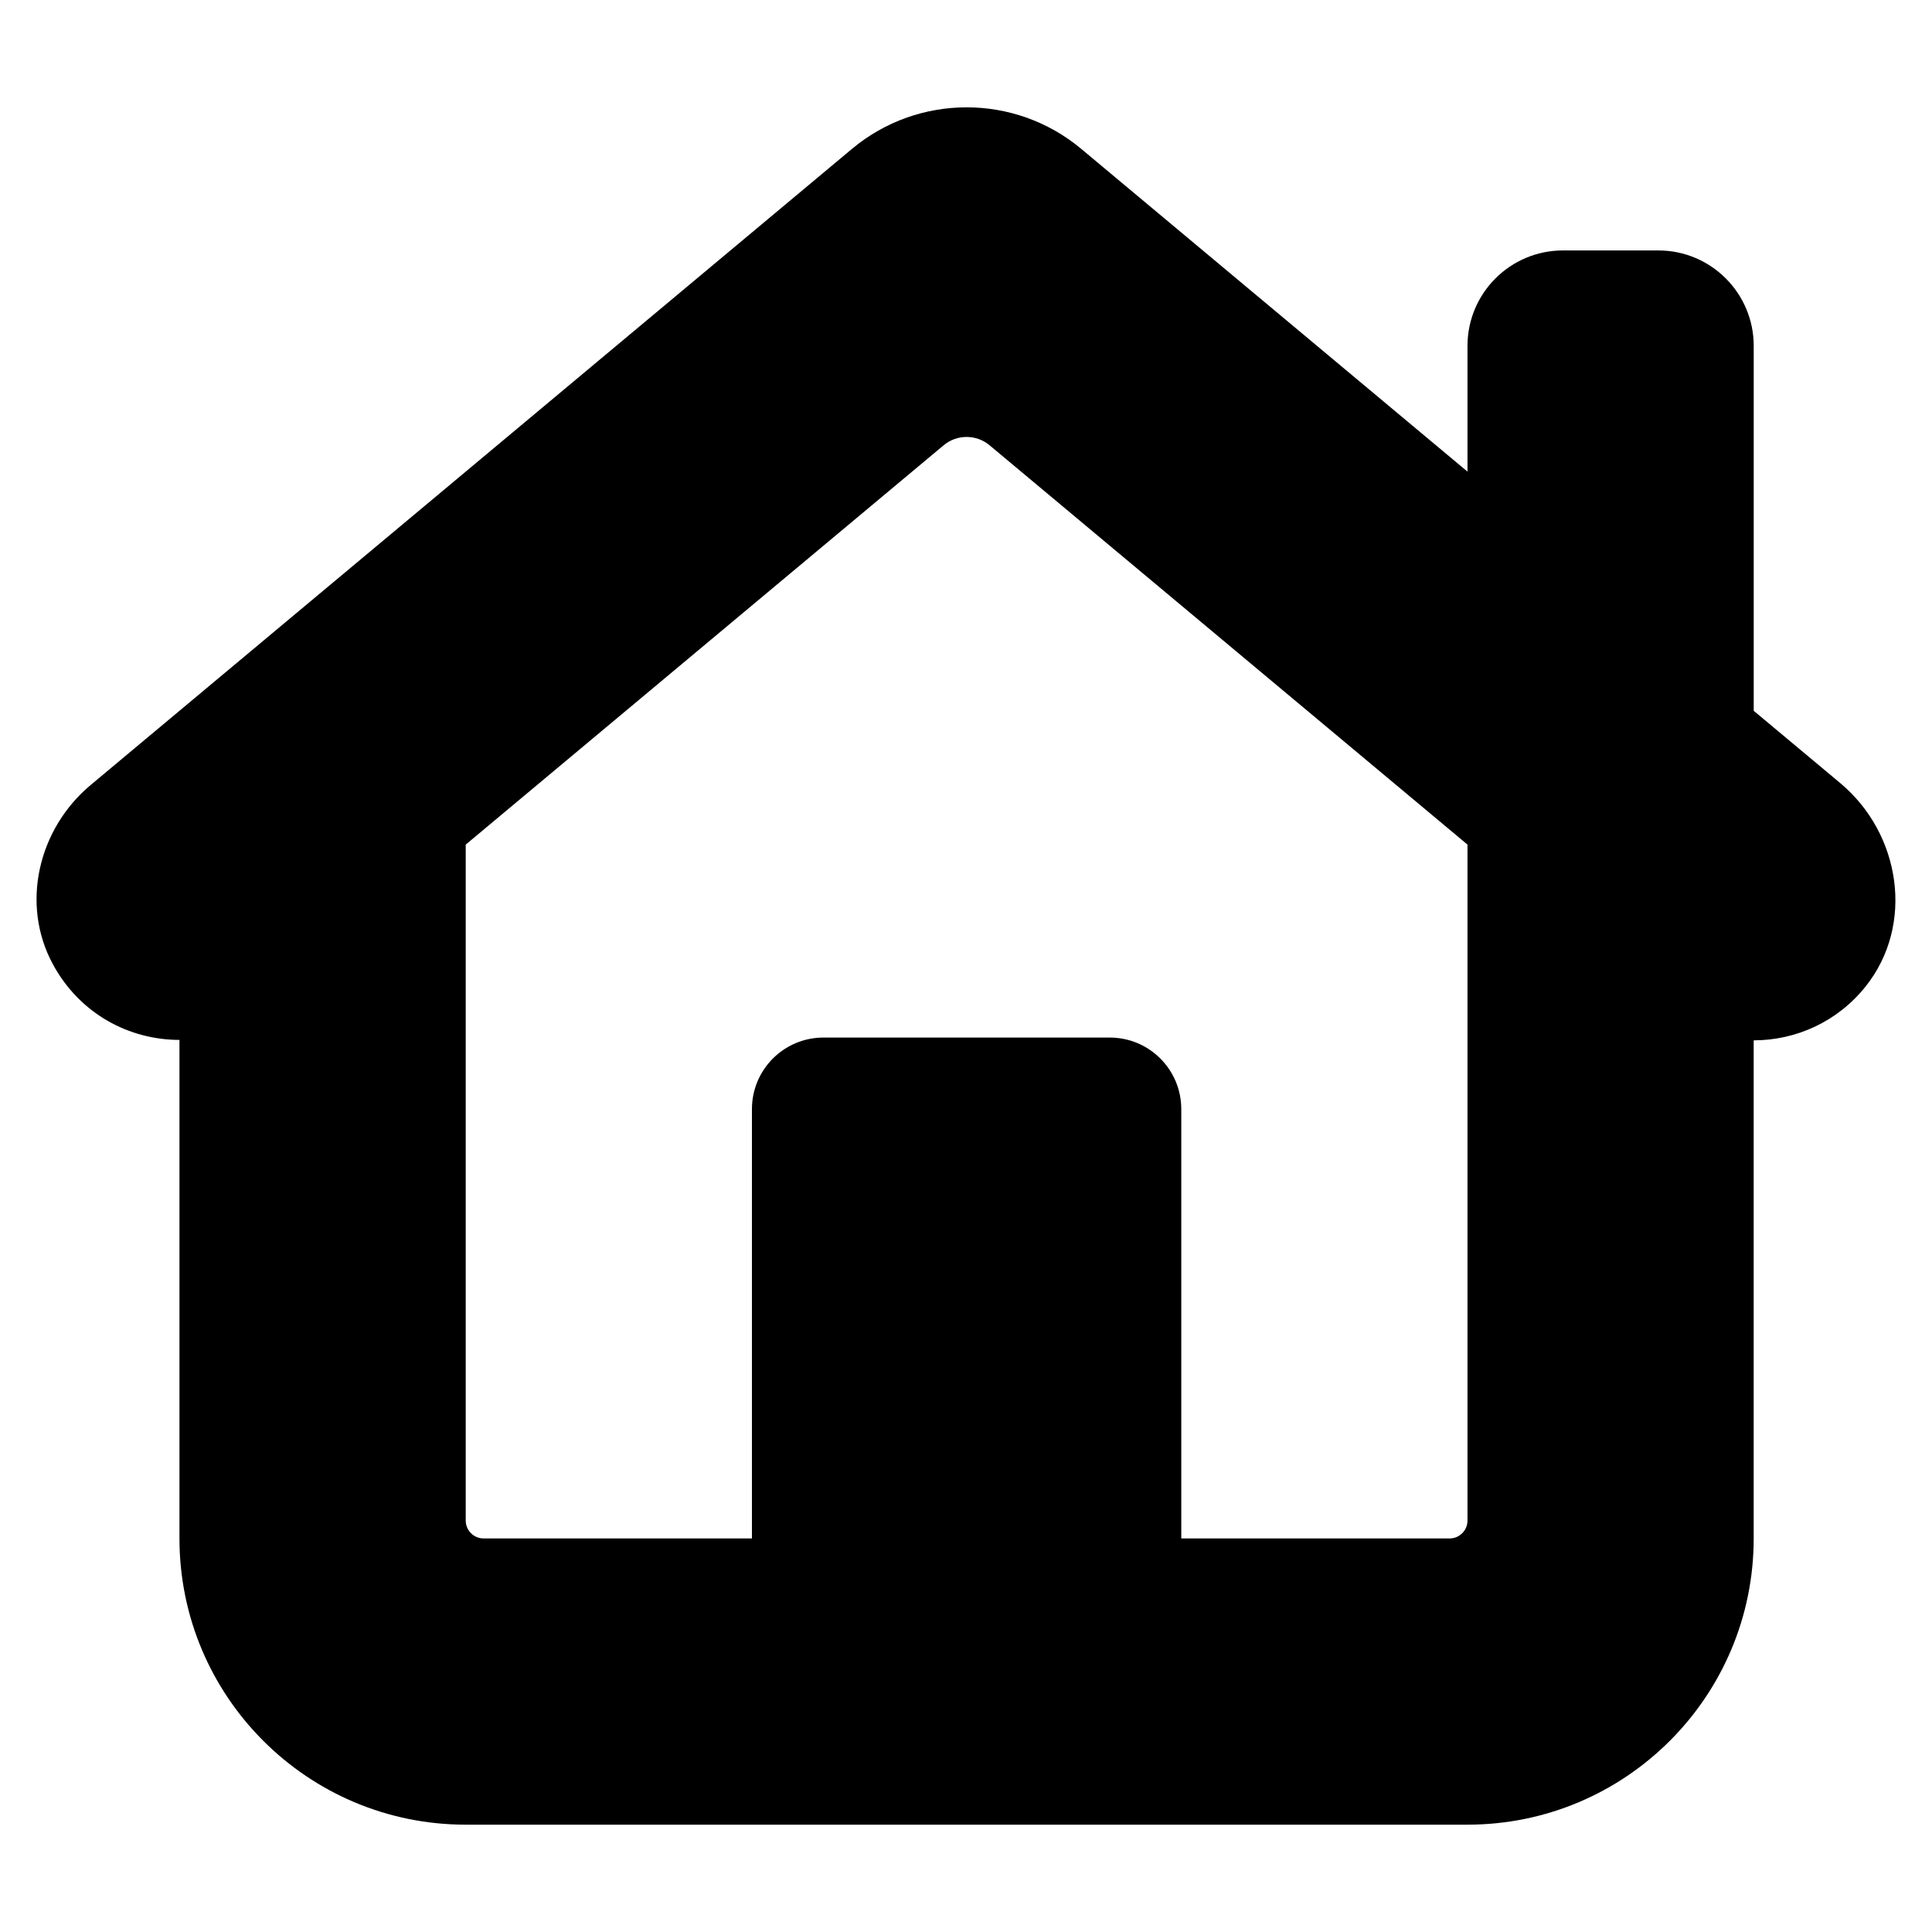
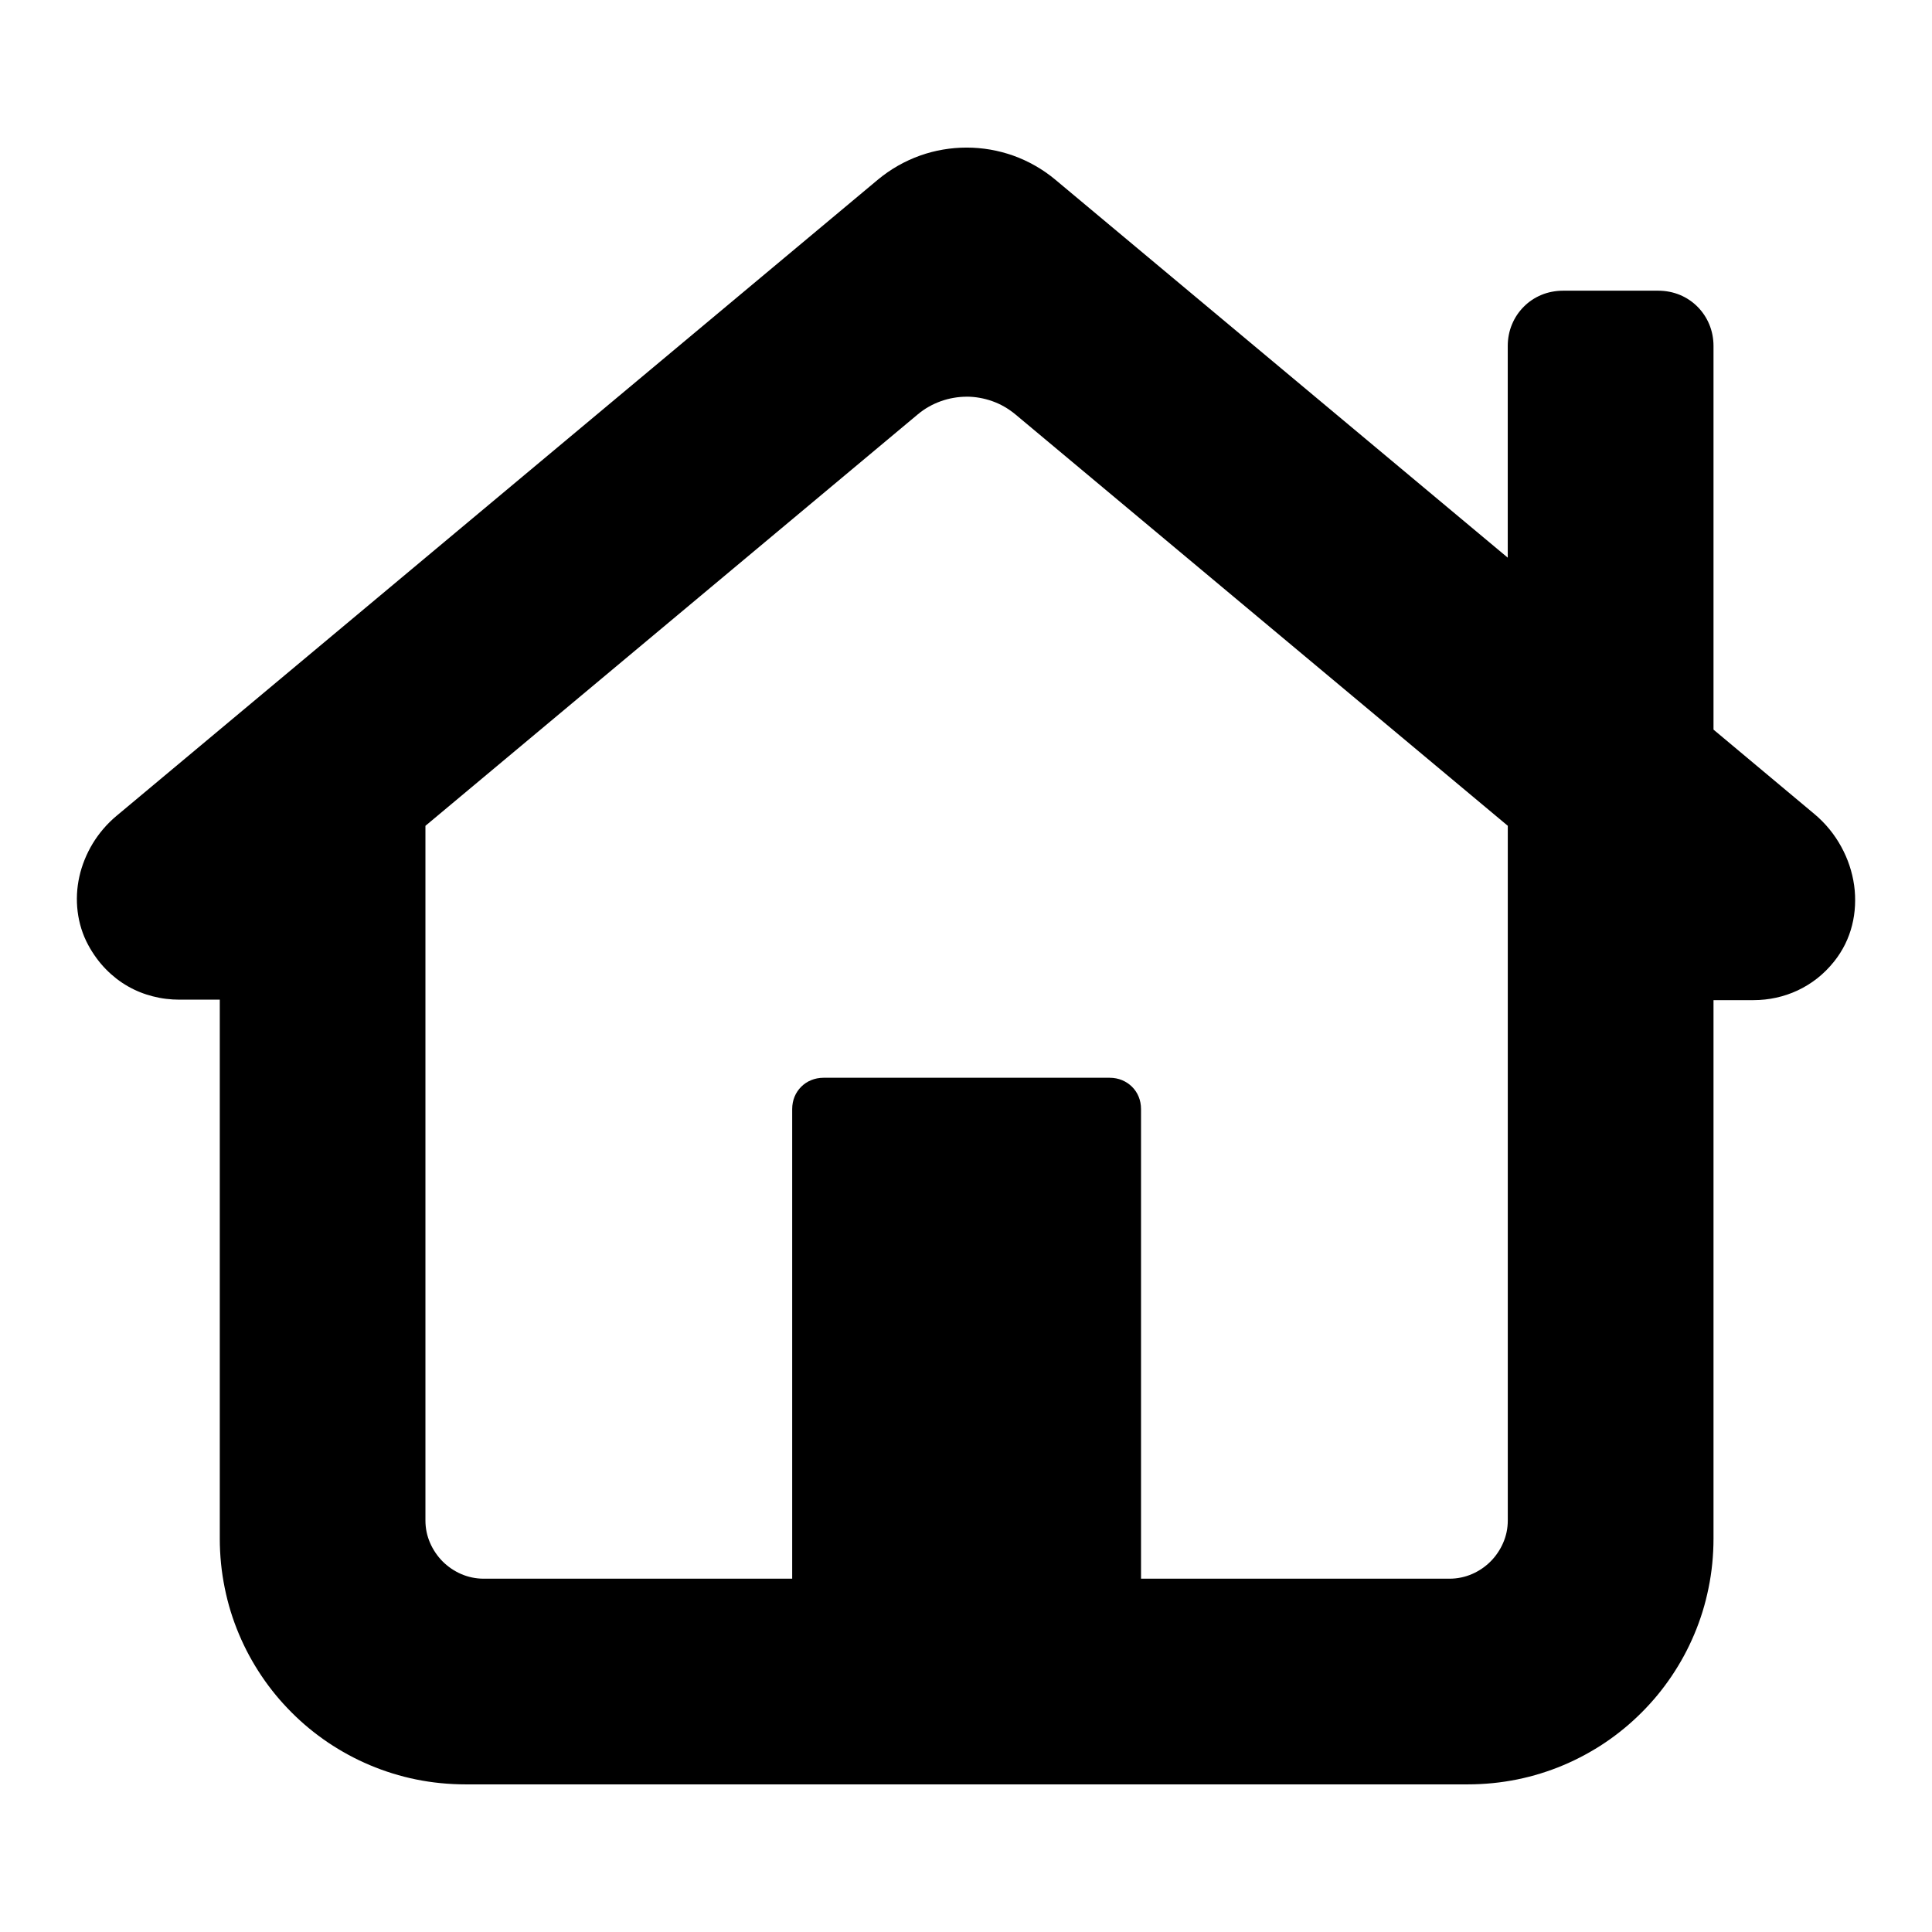
<svg xmlns="http://www.w3.org/2000/svg" fill="#1a1a1a" viewBox="0 0 54 54" width="96" height="96" version="1.1" id="svg4">
  <defs id="defs8" />
-   <path d="m 27.017,3 c -1.139,0 -2.277,0.387 -3.205,1.162 L 2.534,21.941 c -1.465,1.224 -1.966,3.329 -1.057,5.008 0.759,1.4 2.143,2.116 3.539,2.117 V 43 c 0,4.418 3.582,8 8,8 h 28 c 4.418,0 8,-3.582 8,-8 V 29.078 c 1.172,-5.66e-4 2.334,-0.511 3.127,-1.504 1.377,-1.724 0.986,-4.271 -0.707,-5.686 L 49.017,19.867 V 9.668 C 49.017,8.195 47.823,7 46.351,7 H 43.685 c -1.473,0 -2.668,1.195 -2.668,2.668 v 3.514 L 30.222,4.162 C 29.294,3.387 28.156,3 27.017,3 Z m 0,9.213 c 0.228,0 0.455,0.077 0.641,0.232 l 13.359,11.162 V 42.5 c 0,0.276 -0.224,0.5 -0.5,0.5 h -7.5 V 31 c 0,-1.105 -0.895,-2 -2,-2 h -8 c -1.105,0 -2,0.895 -2,2 v 12 h -7.5 c -0.276,0 -0.5,-0.224 -0.5,-0.5 V 23.607 l 13.359,-11.162 c 0.185,-0.155 0.413,-0.232 0.641,-0.232 z" id="path2" style="fill:#000000;fill-opacity:1;stroke:none" />
+   <path id="path5" style="fill:#000000;fill-opacity:1;stroke:none;stroke-width:1.125;stroke-dasharray:none;stroke-opacity:1" d="m 27.018,4.125 c -0.221,0 -0.442,0.019 -0.66,0.056 -0.218,0.037 -0.433,0.093 -0.643,0.168 -0.21,0.075 -0.415,0.169 -0.613,0.281 -0.198,0.113 -0.388,0.244 -0.568,0.394 L 3.256,22.804 c -0.134,0.112 -0.258,0.235 -0.369,0.365 -0.111,0.13 -0.211,0.268 -0.298,0.412 -0.087,0.144 -0.162,0.295 -0.224,0.449 -0.062,0.154 -0.112,0.312 -0.147,0.472 -0.036,0.161 -0.058,0.324 -0.066,0.487 -0.008,0.163 -0.002,0.327 0.018,0.489 0.02,0.162 0.054,0.321 0.103,0.478 0.049,0.157 0.113,0.311 0.193,0.458 0.07,0.13 0.147,0.251 0.23,0.364 0.082,0.113 0.17,0.216 0.264,0.312 0.093,0.096 0.192,0.183 0.294,0.263 0.102,0.079 0.209,0.151 0.32,0.214 0.11,0.063 0.224,0.118 0.341,0.165 0.117,0.047 0.236,0.085 0.357,0.116 0.121,0.031 0.244,0.055 0.369,0.07 0.125,0.015 0.25,0.023 0.377,0.023 h 1.125 v 15.059 c 0,0.238 0.012,0.472 0.035,0.704 0.023,0.232 0.059,0.46 0.104,0.684 0.046,0.224 0.101,0.445 0.168,0.66 0.067,0.216 0.144,0.426 0.231,0.632 0.087,0.206 0.183,0.407 0.289,0.602 0.106,0.195 0.221,0.384 0.344,0.567 0.123,0.183 0.255,0.359 0.394,0.528 0.14,0.17 0.289,0.332 0.444,0.488 0.155,0.155 0.317,0.303 0.487,0.443 0.17,0.14 0.347,0.272 0.53,0.396 0.183,0.123 0.372,0.237 0.567,0.343 0.195,0.106 0.395,0.202 0.601,0.289 0.206,0.087 0.417,0.164 0.633,0.231 0.216,0.067 0.435,0.124 0.659,0.169 0.224,0.046 0.453,0.08 0.684,0.103 0.232,0.023 0.467,0.035 0.705,0.035 h 28 c 0.238,0 0.474,-0.012 0.705,-0.035 0.232,-0.023 0.46,-0.058 0.684,-0.103 0.224,-0.046 0.444,-0.102 0.659,-0.169 0.216,-0.067 0.427,-0.144 0.633,-0.231 0.206,-0.087 0.406,-0.183 0.601,-0.289 0.195,-0.106 0.384,-0.219 0.567,-0.343 0.183,-0.123 0.36,-0.256 0.53,-0.396 0.17,-0.14 0.331,-0.287 0.487,-0.443 0.155,-0.155 0.304,-0.318 0.444,-0.488 0.14,-0.17 0.271,-0.346 0.394,-0.528 0.123,-0.183 0.238,-0.372 0.344,-0.567 0.106,-0.195 0.202,-0.396 0.289,-0.602 0.087,-0.206 0.164,-0.416 0.231,-0.632 0.067,-0.216 0.122,-0.436 0.168,-0.66 0.046,-0.224 0.081,-0.453 0.104,-0.684 0.023,-0.232 0.035,-0.466 0.035,-0.704 V 27.954 h 1.123 c 0.211,-1.02e-4 0.422,-0.023 0.627,-0.068 0.206,-0.045 0.406,-0.112 0.599,-0.202 0.192,-0.09 0.376,-0.202 0.548,-0.337 0.086,-0.068 0.169,-0.141 0.248,-0.22 0.079,-0.079 0.155,-0.164 0.227,-0.254 0.122,-0.153 0.224,-0.315 0.308,-0.484 0.083,-0.17 0.148,-0.346 0.193,-0.527 0.046,-0.181 0.073,-0.366 0.082,-0.553 0.009,-0.187 0.002,-0.376 -0.024,-0.562 -0.026,-0.187 -0.07,-0.371 -0.13,-0.553 -0.06,-0.181 -0.138,-0.358 -0.231,-0.528 -0.093,-0.17 -0.202,-0.333 -0.327,-0.486 -0.125,-0.153 -0.266,-0.297 -0.422,-0.427 L 47.893,20.393 V 9.668 c 0,-0.108 -0.011,-0.213 -0.031,-0.314 C 47.842,9.252 47.811,9.154 47.773,9.062 47.734,8.969 47.687,8.882 47.632,8.8 47.577,8.718 47.515,8.642 47.446,8.573 47.376,8.503 47.3,8.44 47.218,8.385 47.136,8.33 47.049,8.283 46.957,8.244 46.864,8.206 46.767,8.176 46.666,8.156 46.564,8.136 46.459,8.125 46.351,8.125 h -2.665 c -0.108,0 -0.214,0.011 -0.315,0.031 -0.101,0.02 -0.199,0.049 -0.291,0.088 -0.093,0.039 -0.181,0.086 -0.263,0.141 -0.082,0.055 -0.158,0.118 -0.227,0.188 -0.069,0.069 -0.132,0.145 -0.187,0.227 -0.055,0.082 -0.102,0.17 -0.141,0.263 -0.039,0.093 -0.069,0.19 -0.089,0.291 -0.02,0.101 -0.031,0.206 -0.031,0.314 V 15.587 L 29.5,5.025 C 29.32,4.874 29.13,4.743 28.932,4.631 28.735,4.518 28.529,4.424 28.319,4.349 28.11,4.275 27.895,4.219 27.677,4.181 c -0.218,-0.037 -0.438,-0.056 -0.659,-0.056 z m 0,6.962 c 0.121,0 0.242,0.011 0.361,0.032 0.12,0.021 0.238,0.052 0.354,0.093 0.116,0.041 0.228,0.092 0.336,0.154 0.108,0.062 0.212,0.134 0.31,0.215 l 13.764,11.5 v 19.417 c 0,0.111 -0.011,0.219 -0.033,0.324 -0.022,0.105 -0.055,0.206 -0.097,0.303 -0.042,0.097 -0.093,0.189 -0.152,0.276 -0.059,0.087 -0.125,0.168 -0.199,0.242 -0.074,0.074 -0.155,0.141 -0.242,0.2 -0.087,0.059 -0.179,0.11 -0.276,0.152 -0.097,0.042 -0.198,0.074 -0.303,0.096 -0.105,0.022 -0.214,0.034 -0.324,0.034 H 31.892 V 31 c 0,-0.124 -0.023,-0.242 -0.066,-0.347 -0.043,-0.105 -0.106,-0.199 -0.185,-0.277 -0.078,-0.078 -0.173,-0.141 -0.278,-0.185 -0.105,-0.043 -0.222,-0.067 -0.346,-0.067 h -8 c -0.124,0 -0.241,0.024 -0.346,0.067 -0.105,0.043 -0.2,0.106 -0.278,0.185 -0.078,0.078 -0.141,0.172 -0.185,0.277 -0.043,0.105 -0.066,0.223 -0.066,0.347 v 13.125 h -8.625 c -0.111,0 -0.219,-0.012 -0.324,-0.034 -0.105,-0.022 -0.206,-0.054 -0.303,-0.096 -0.097,-0.042 -0.189,-0.093 -0.276,-0.152 -0.087,-0.059 -0.168,-0.126 -0.242,-0.2 -0.074,-0.074 -0.14,-0.155 -0.199,-0.242 -0.059,-0.087 -0.11,-0.179 -0.152,-0.276 -0.042,-0.097 -0.075,-0.198 -0.097,-0.303 -0.022,-0.105 -0.033,-0.214 -0.033,-0.324 V 23.082 l 13.761,-11.5 c 0.098,-0.082 0.201,-0.154 0.31,-0.215 0.108,-0.062 0.221,-0.112 0.337,-0.154 0.116,-0.041 0.235,-0.073 0.355,-0.093 0.12,-0.021 0.241,-0.032 0.361,-0.032 z" />
</svg>
